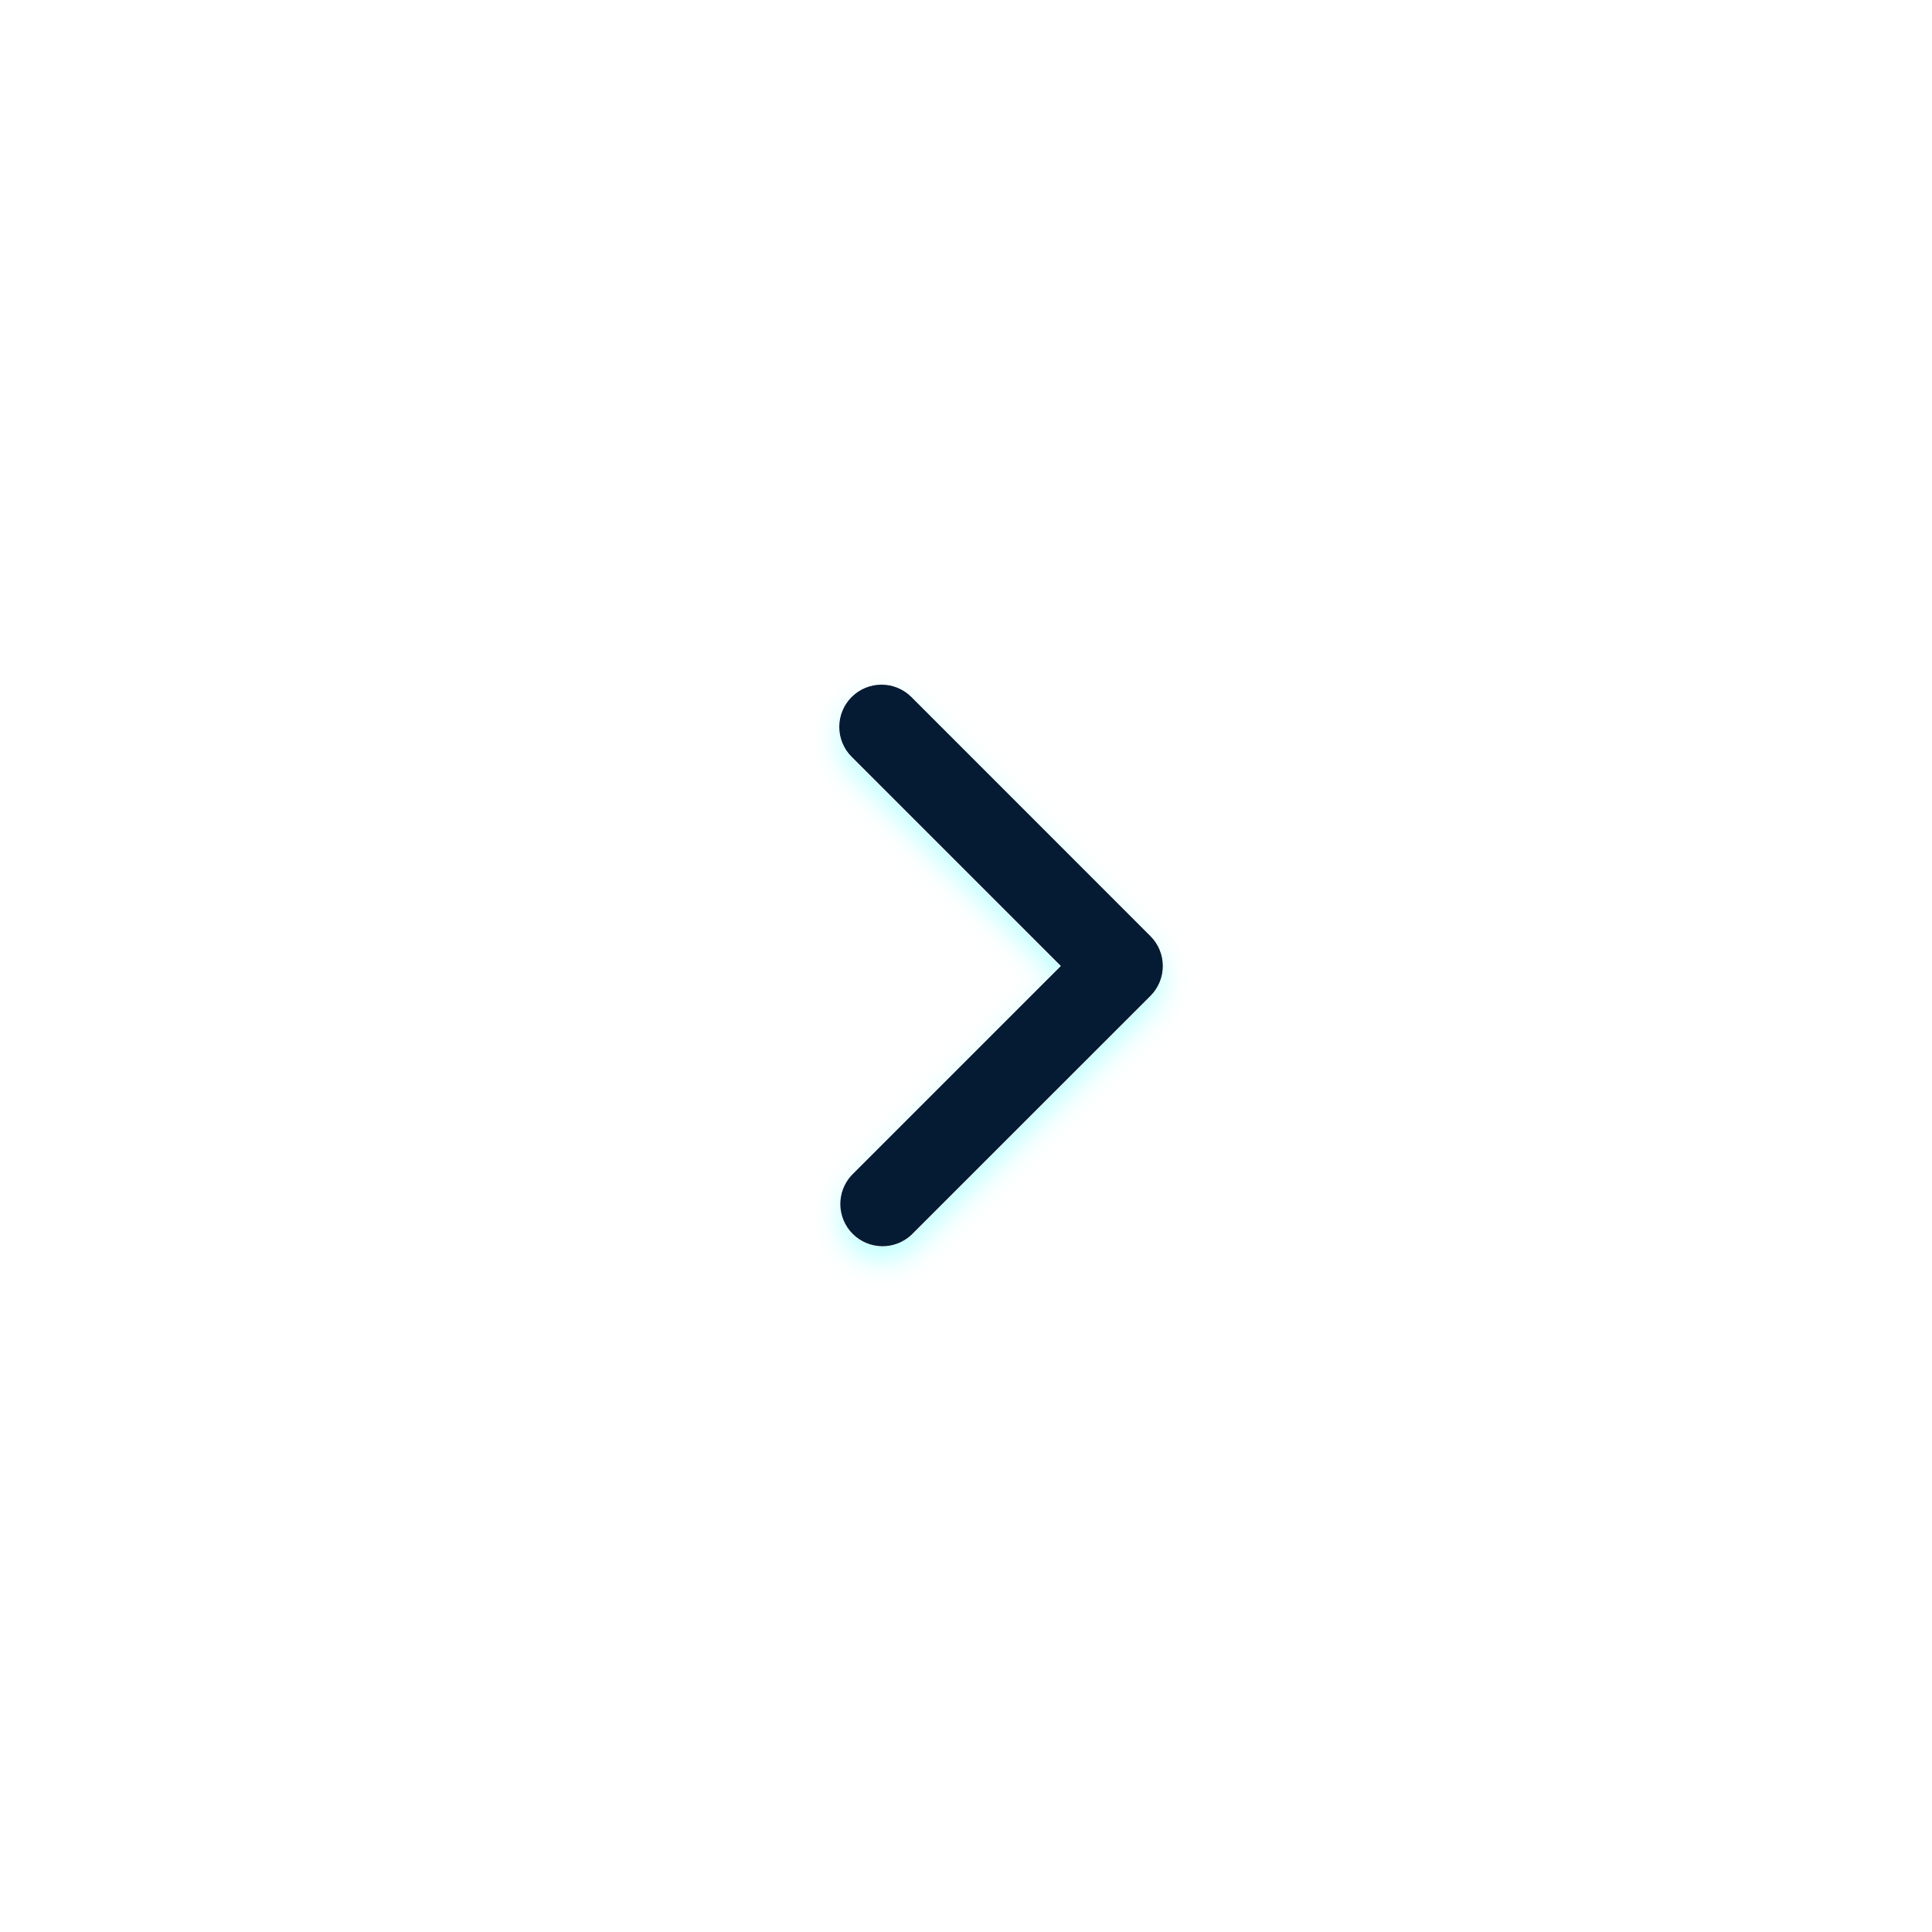
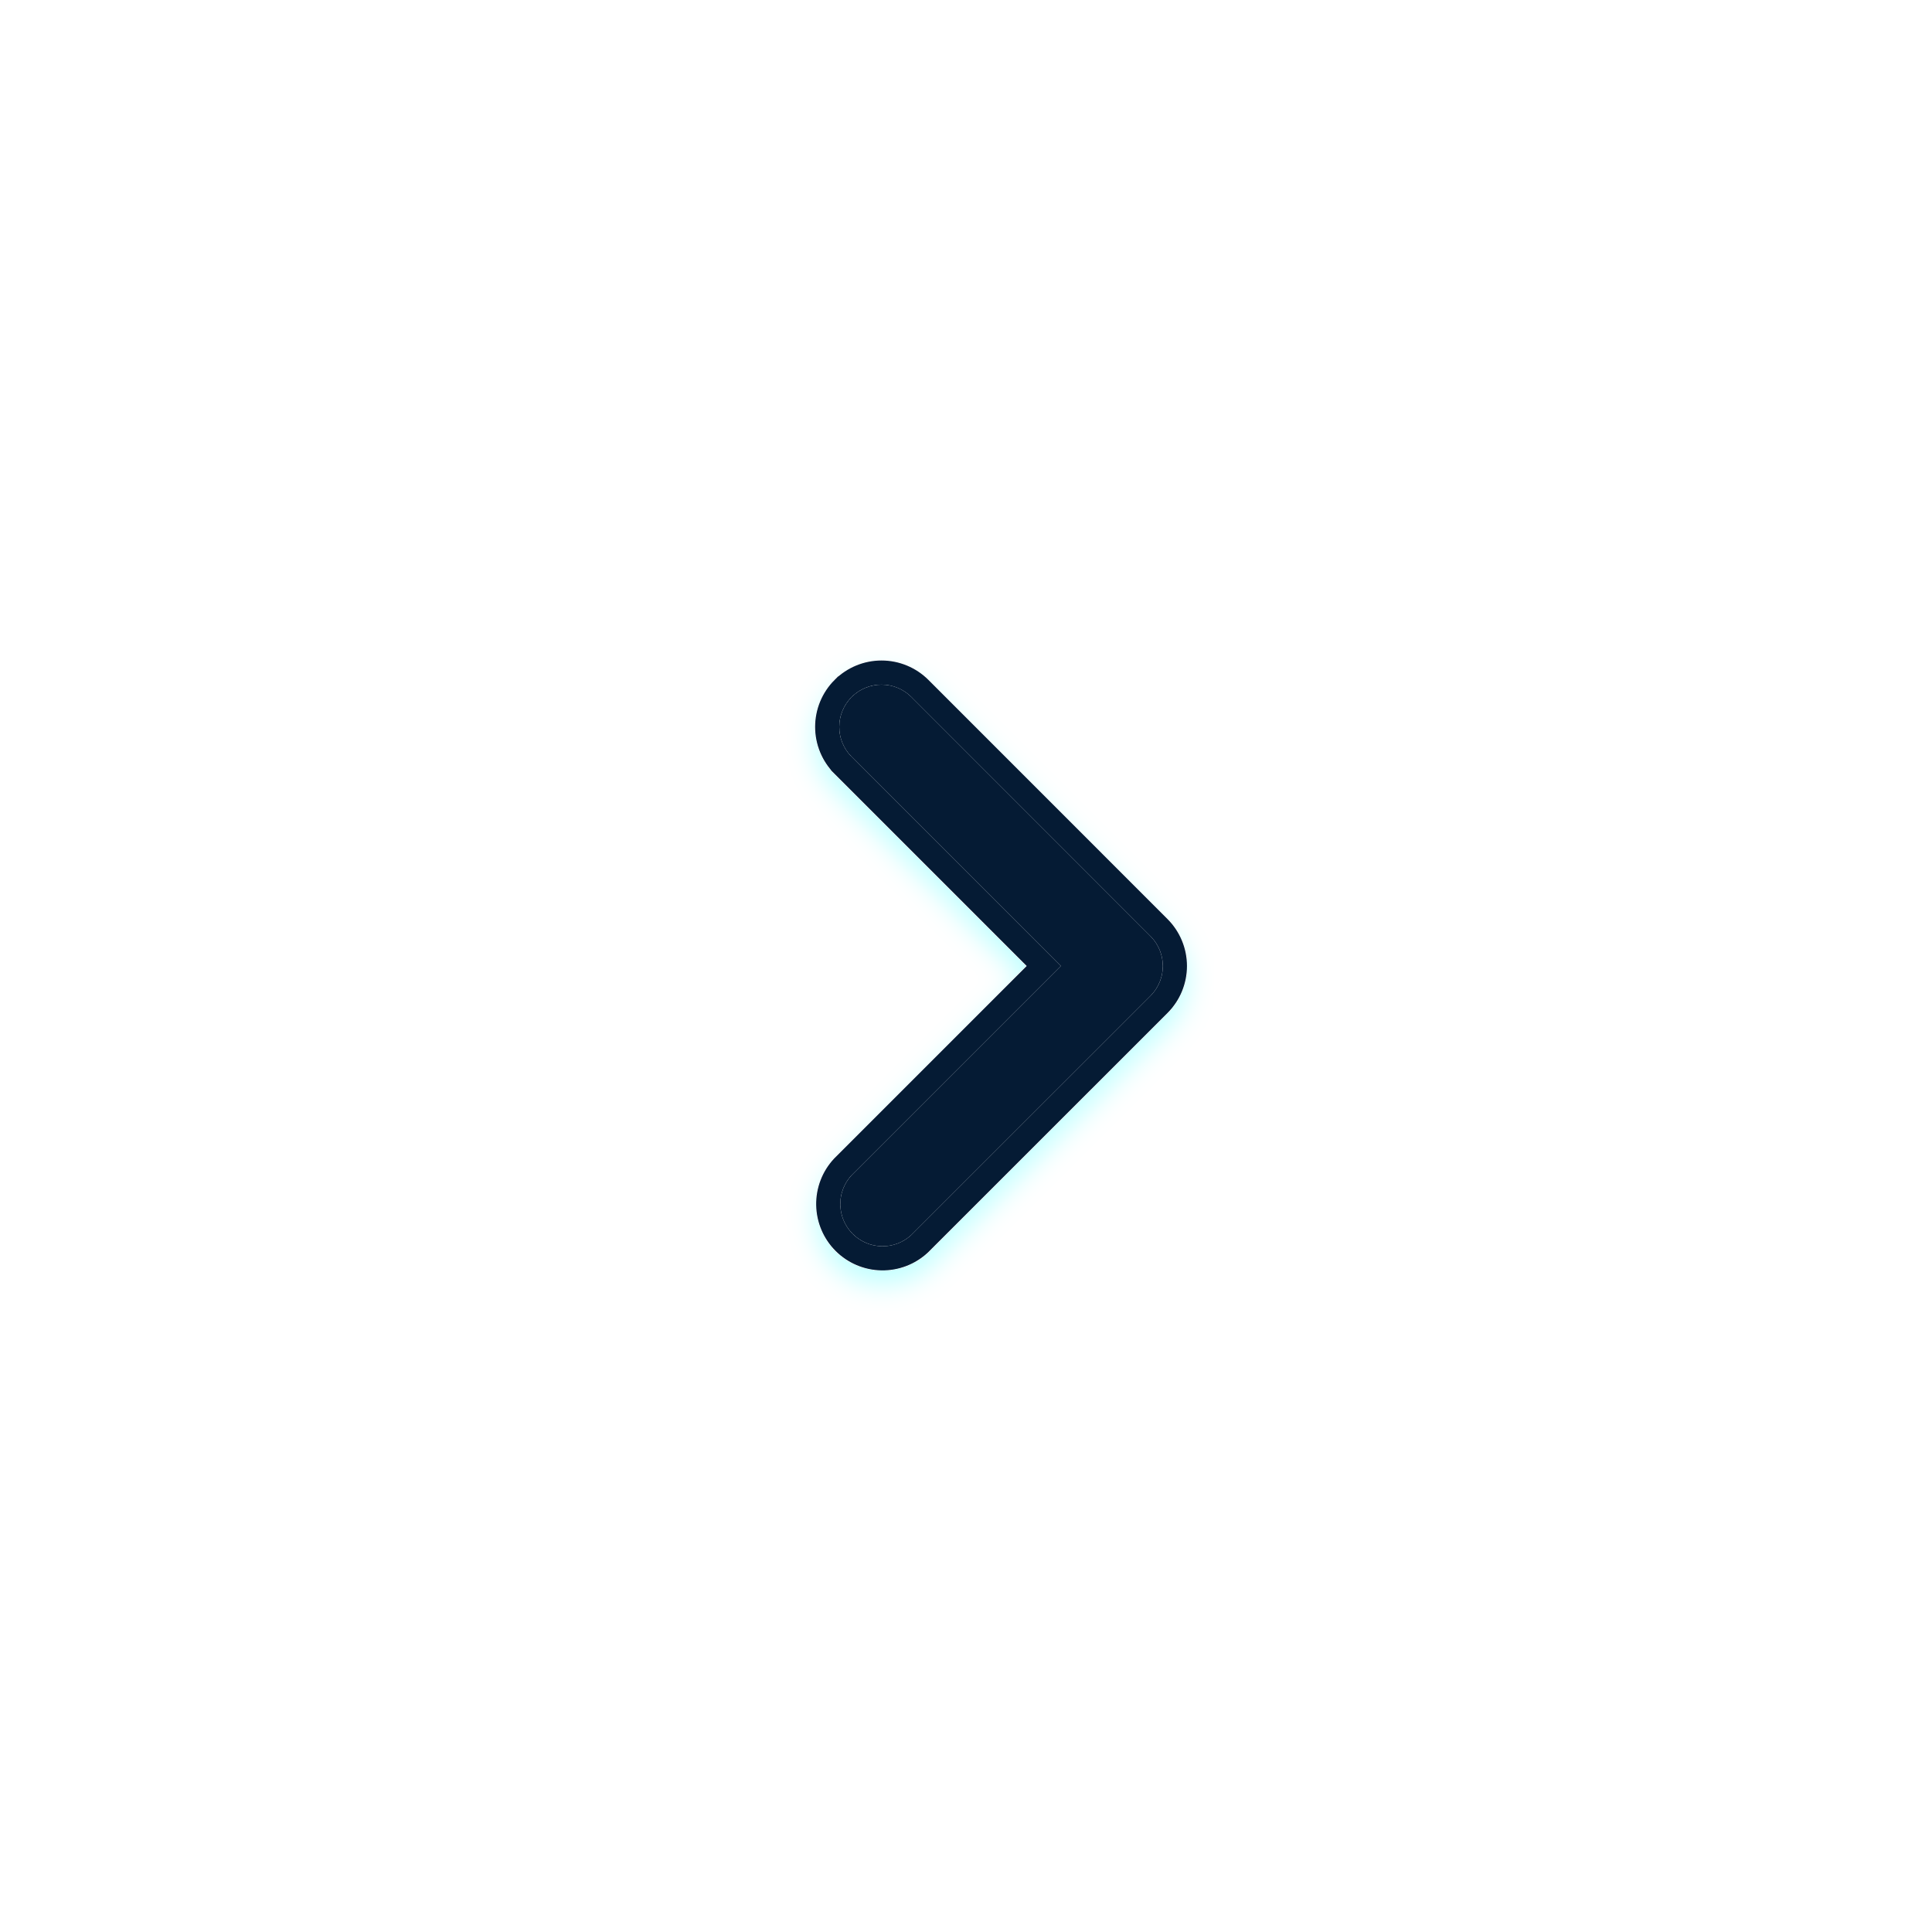
<svg xmlns="http://www.w3.org/2000/svg" width="800" height="800" viewBox="0 0 800 800" fill="none">
  <g filter="url(#filter0_d_19729_34105)">
    <path d="M352.645 288.624C349.364 291.906 347.521 296.357 347.521 300.997C347.521 305.638 349.364 310.089 352.645 313.37L439.27 399.995L352.645 486.62C349.558 489.937 347.877 494.322 347.957 498.853C348.036 503.383 349.87 507.706 353.073 510.912C356.275 514.118 360.596 515.957 365.127 516.041C369.657 516.126 374.044 514.45 377.364 511.366L476.376 412.382C479.657 409.1 481.5 404.65 481.5 400.009C481.5 395.368 479.657 390.918 476.376 387.636L377.391 288.624C374.11 285.343 369.659 283.5 365.018 283.5C360.378 283.5 355.927 285.343 352.645 288.624Z" fill="#051B34" />
+     <path d="M365.019 278.5C359.052 278.5 353.33 280.87 349.11 285.089H349.109C344.891 289.308 342.521 295.031 342.521 300.997C342.521 306.964 344.891 312.686 349.109 316.905V316.906L432.199 399.995L349.109 483.085L349.047 483.148L348.985 483.214C345.016 487.478 342.855 493.116 342.957 498.94C343.06 504.765 345.418 510.323 349.535 514.445C353.652 518.567 359.208 520.932 365.033 521.041C370.858 521.15 376.498 518.995 380.767 515.03L380.834 514.968L380.899 514.902L479.911 415.918V415.917C484.13 411.698 486.5 405.975 486.5 400.009C486.5 394.042 484.131 388.32 479.912 384.101L380.928 285.089H380.927C376.707 280.87 370.985 278.5 365.019 278.5Z" stroke="#051B34" stroke-width="10" />
  </g>
  <defs>
-     <filter id="filter0_d_19729_34105" x="336.321" y="277.9" width="156.379" height="254.943" filterUnits="userSpaceOnUse" color-interpolation-filters="sRGB">
+     <filter id="filter0_d_19729_34105" x="326.321" y="267.9" width="176.379" height="274.943" filterUnits="userSpaceOnUse" color-interpolation-filters="sRGB">
      <feFlood flood-opacity="0" result="BackgroundImageFix" />
      <feColorMatrix in="SourceAlpha" type="matrix" values="0 0 0 0 0 0 0 0 0 0 0 0 0 0 0 0 0 0 127 0" result="hardAlpha" />
      <feOffset dy="5.6" />
      <feGaussianBlur stdDeviation="5.6" />
      <feComposite in2="hardAlpha" operator="out" />
      <feColorMatrix type="matrix" values="0 0 0 0 0 0 0 0 0 1 0 0 0 0 1 0 0 0 0.25 0" />
      <feBlend mode="normal" in2="BackgroundImageFix" result="effect1_dropShadow_19729_34105" />
      <feBlend mode="normal" in="SourceGraphic" in2="effect1_dropShadow_19729_34105" result="shape" />
    </filter>
  </defs>
</svg>
